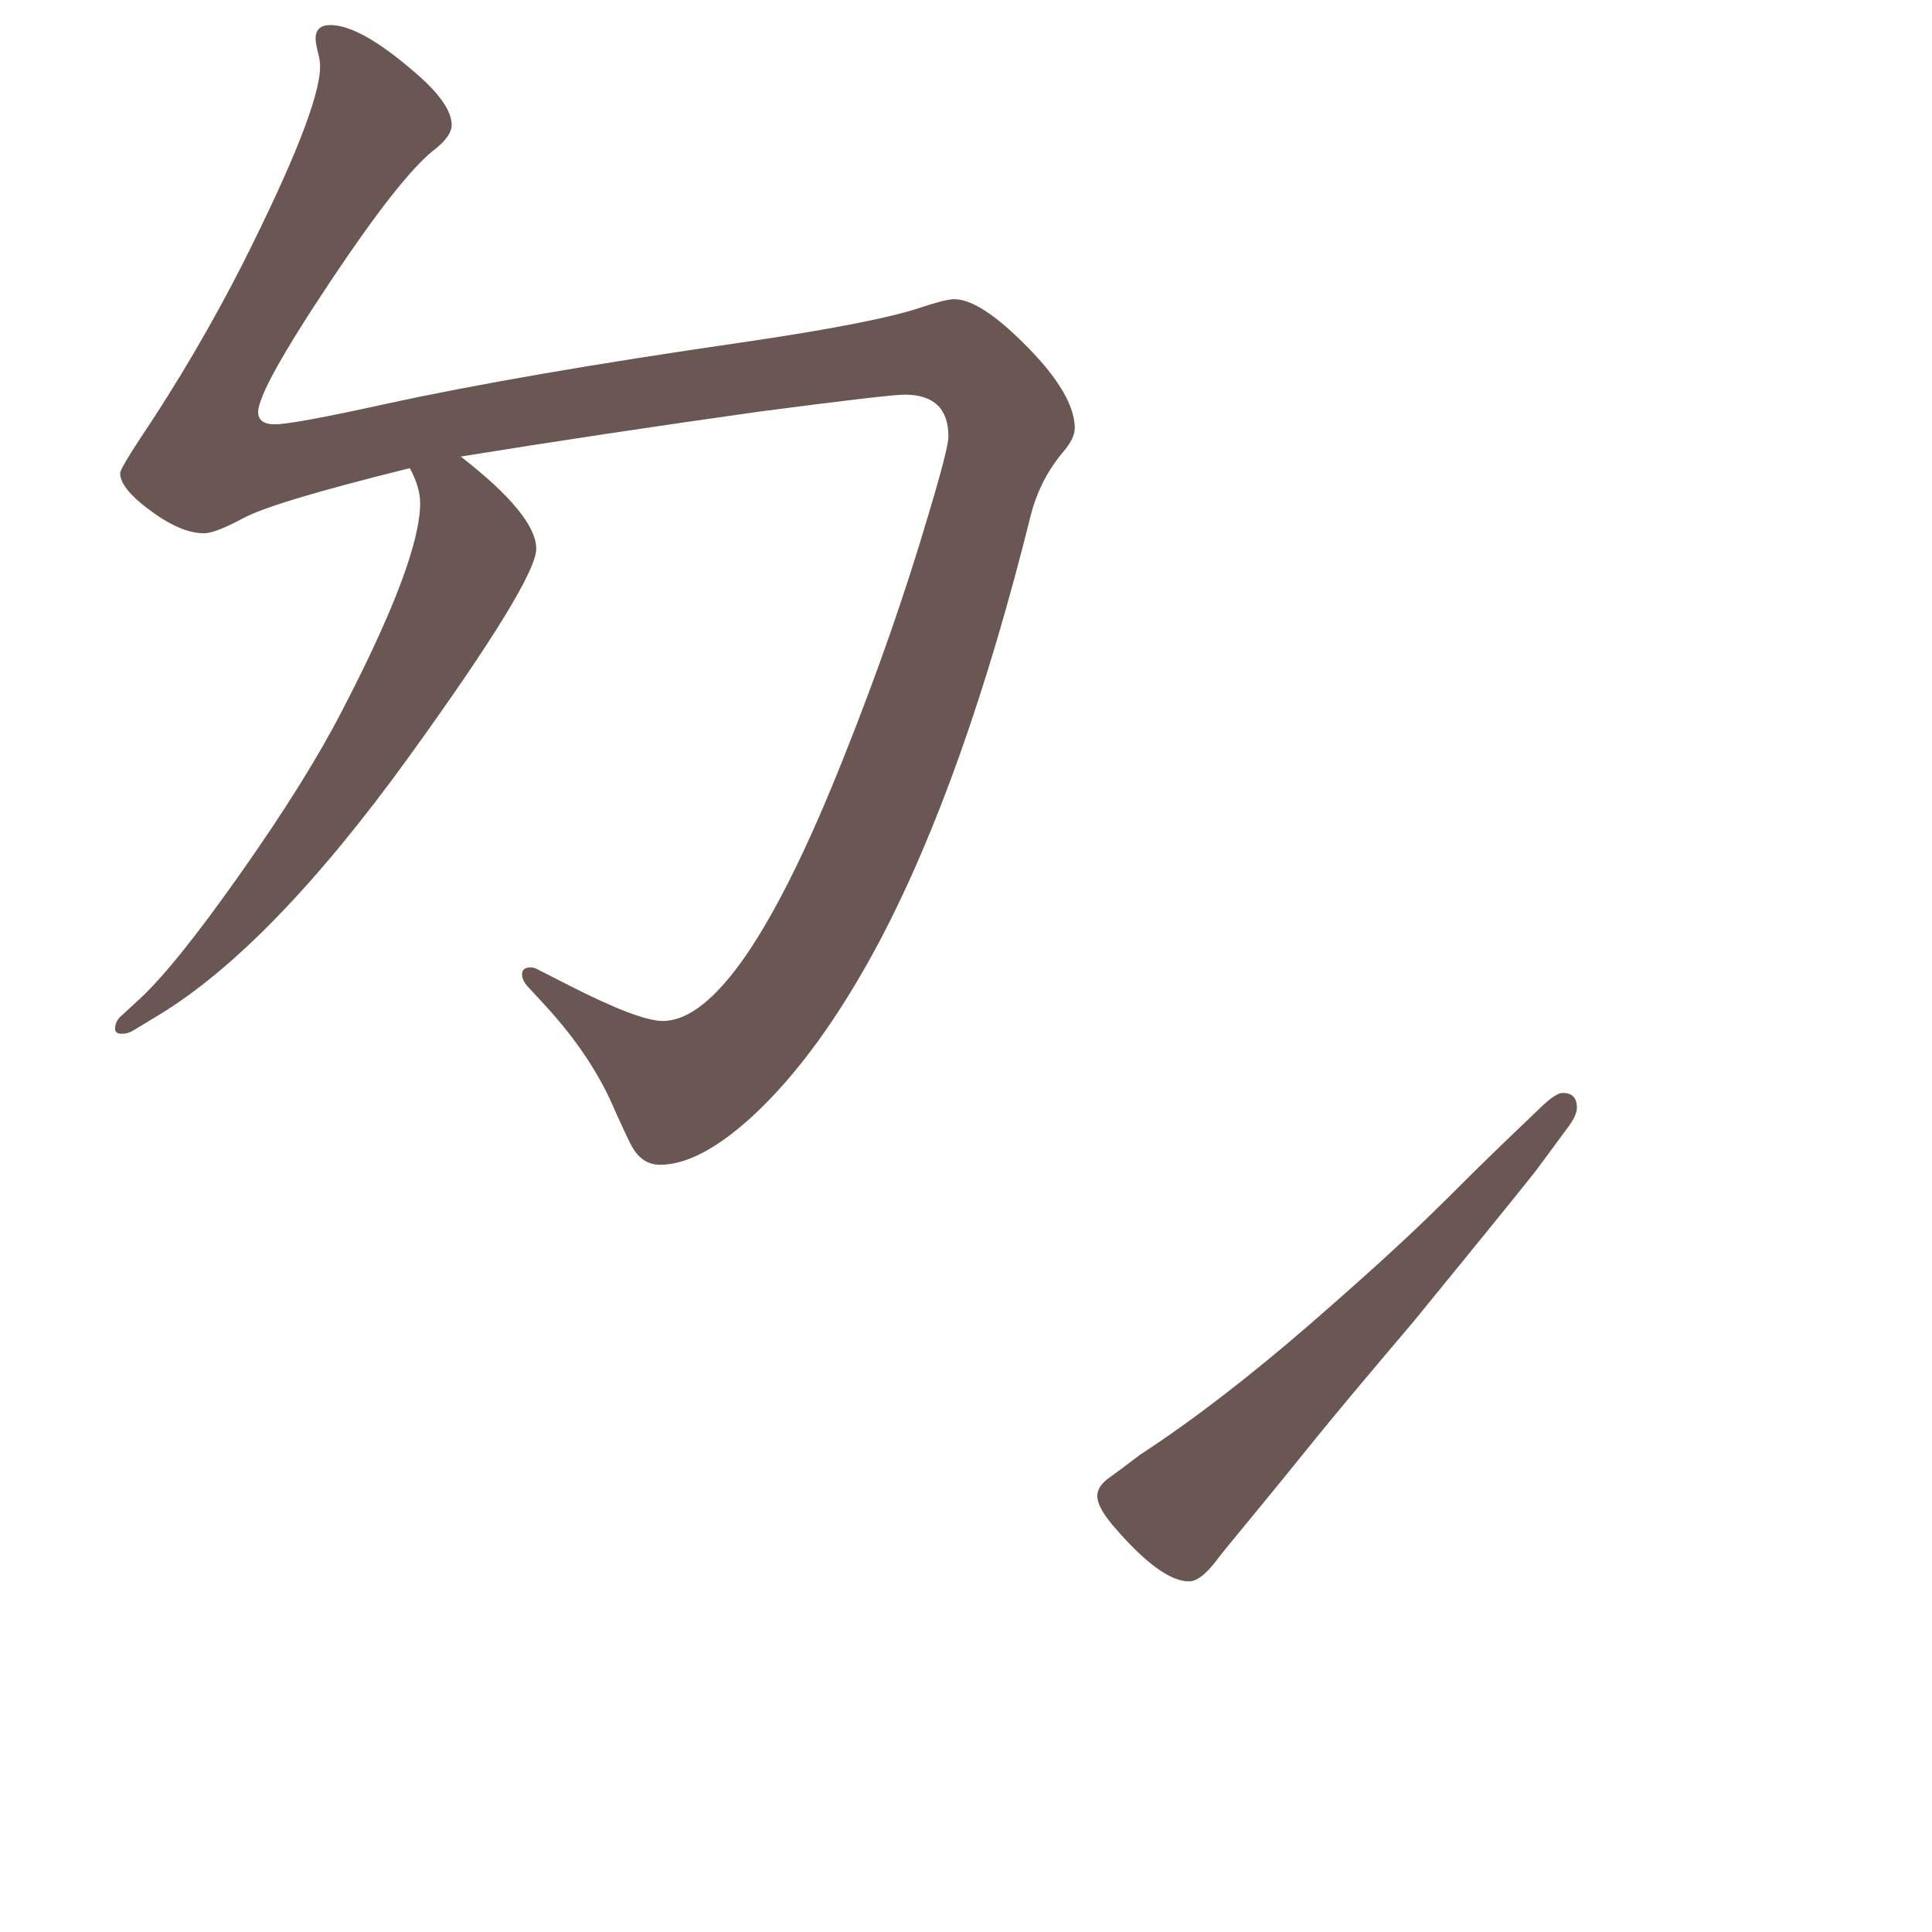
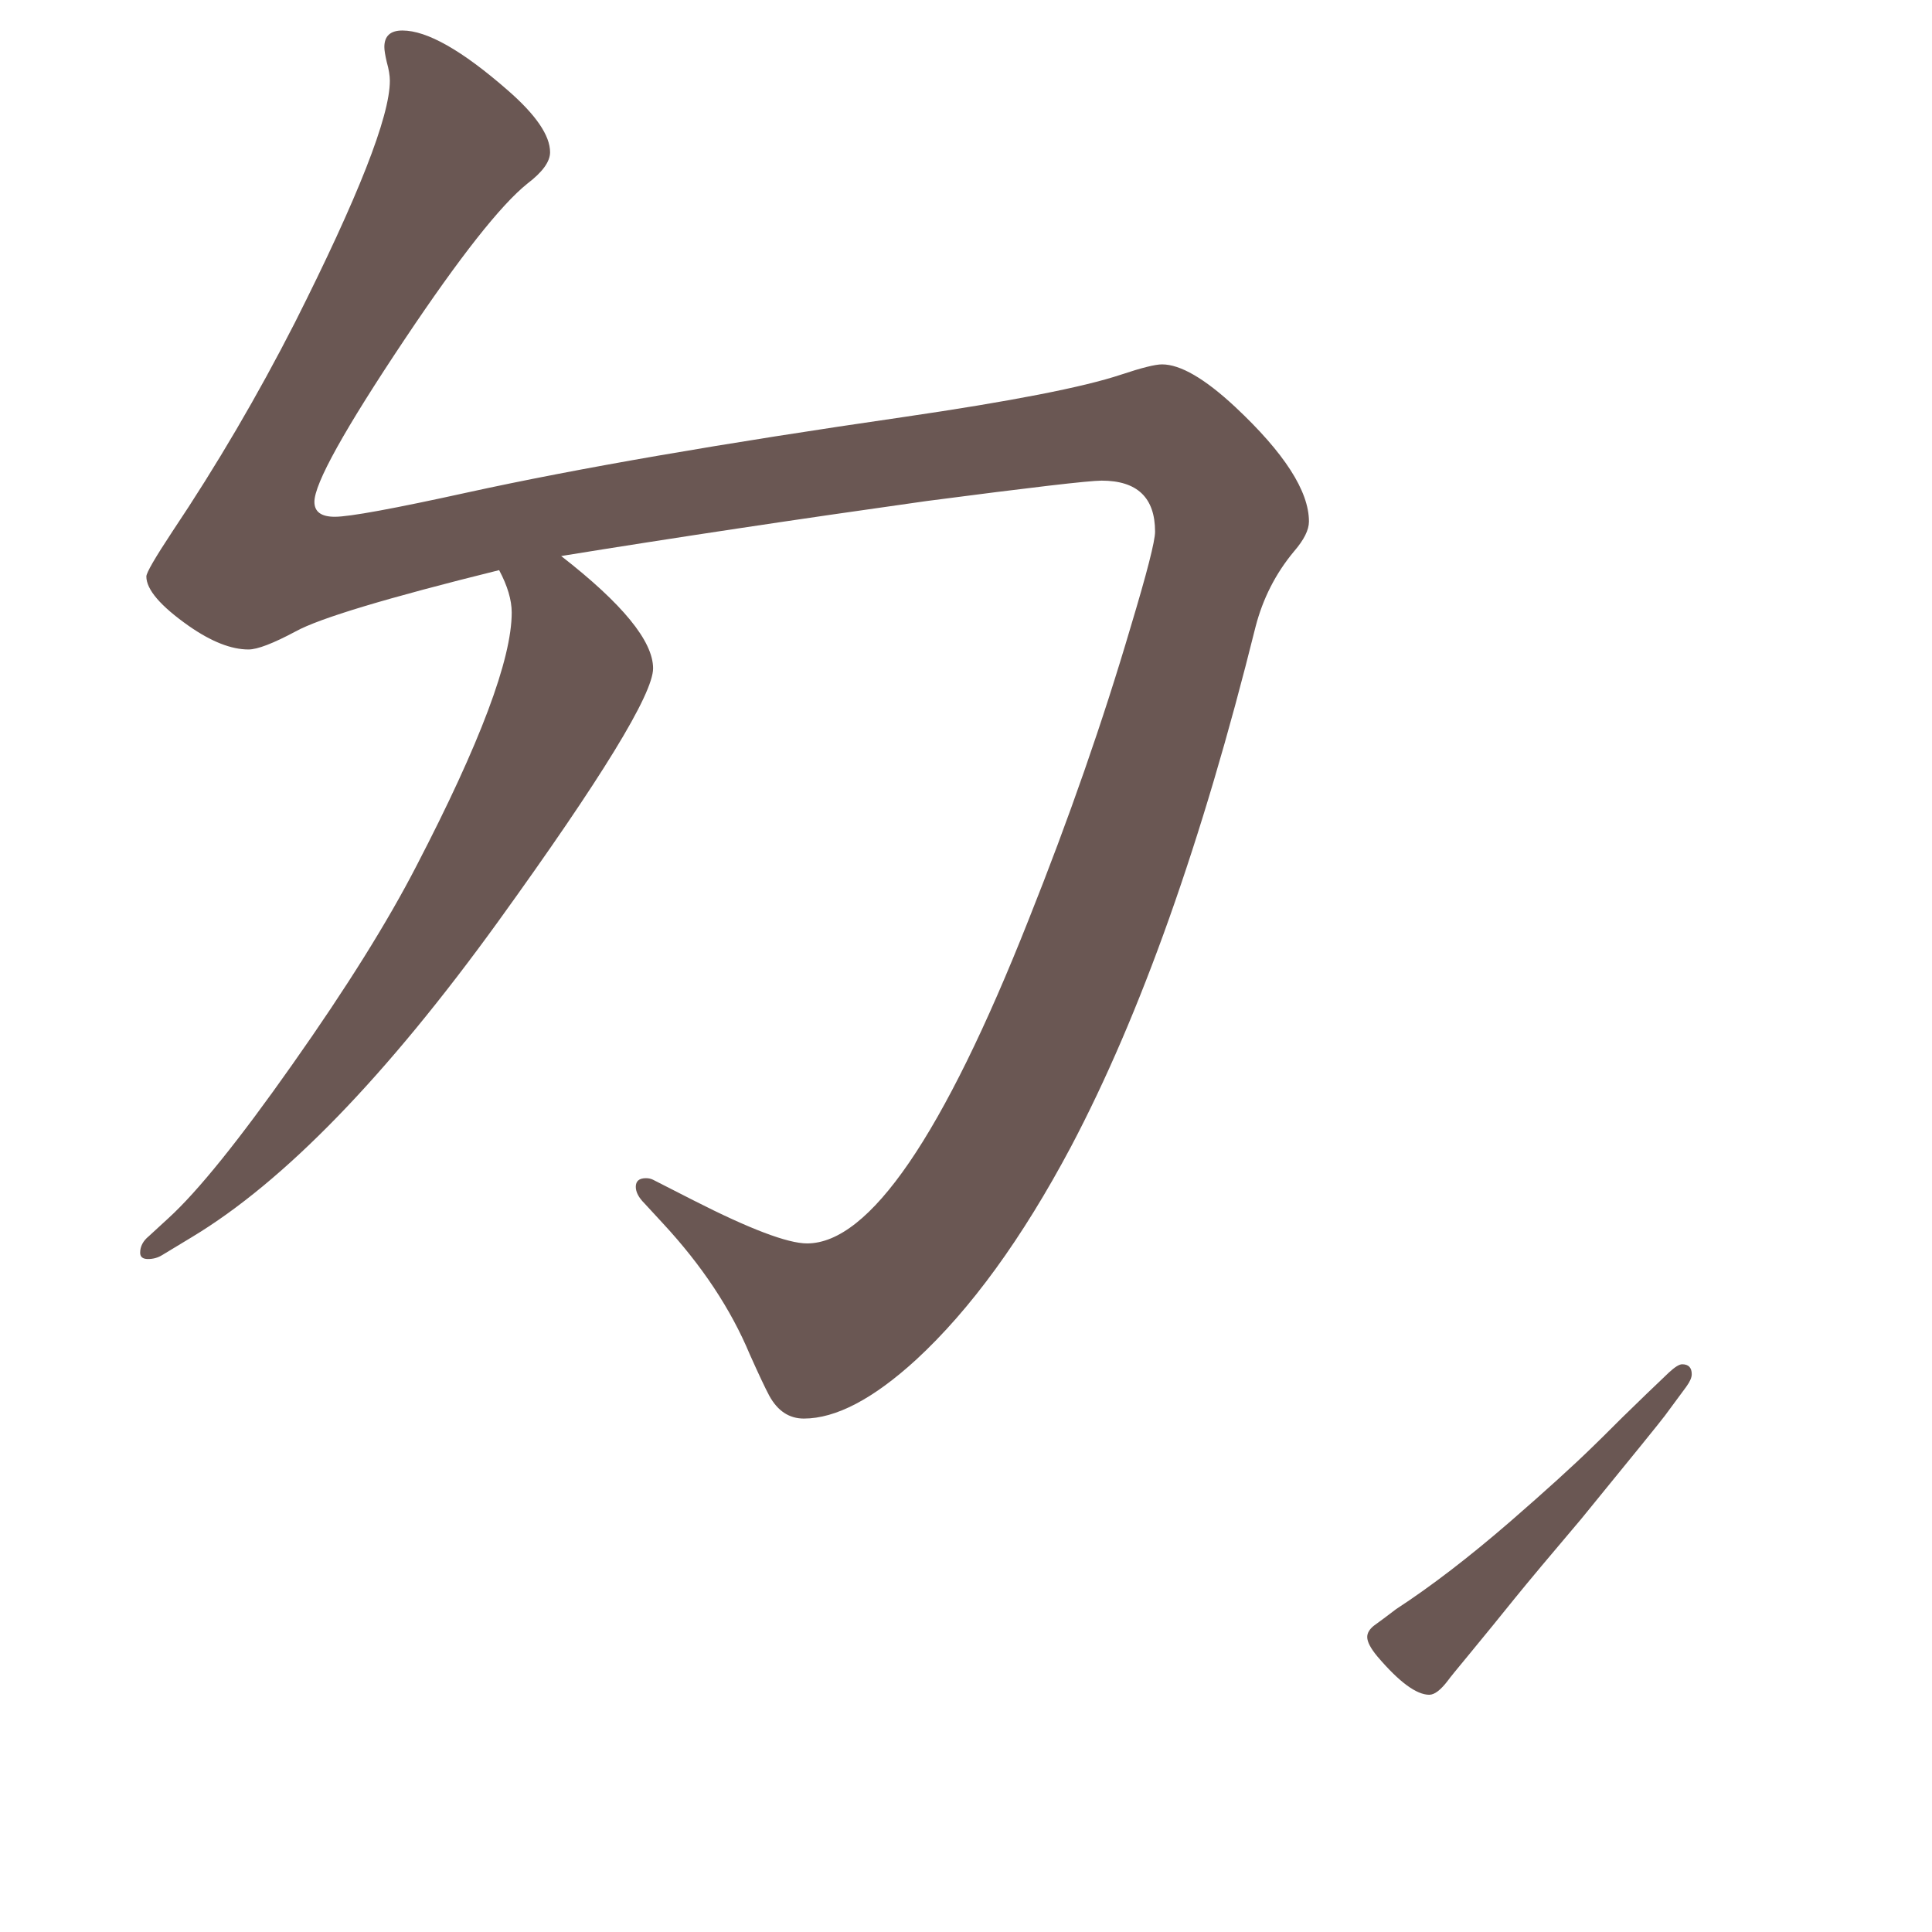
- <svg xmlns="http://www.w3.org/2000/svg" width="24mm" height="24mm" viewBox="0 0 24 24" version="1.1" id="svg3330">
-   <defs id="defs3324" />
-   <g id="layer1" transform="translate(-222.3452,-88.54167)">
-     <g id="g2012" transform="matrix(0.8210913,0,0,0.8210913,46.85531,54.54006)">
-       <rect style="fill:none;fill-opacity:0.6;stroke-width:0.083" id="rect233-7-8-4-5-5-4-7-3" width="29.229" height="29.229" x="213.728" y="41.41" />
-       <g id="g3671-0" transform="matrix(0.6158185,0,0,0.6158185,208.1343,15.69576)">
+ <svg xmlns="http://www.w3.org/2000/svg" width="24mm" height="24mm" viewBox="0 0 24 24" version="1.1" id="svg5161">
+   <defs id="defs5155" />
+   <g id="layer1" transform="translate(-282.8214,-42.42857)">
+     <g id="g5137" transform="translate(66.47907,-1.596395)">
+       <rect style="fill:none;fill-opacity:0.6;stroke-width:0.068" id="rect233-7-8-4-5-5-4-7-3" width="24" height="24" x="216.342" y="44.025" />
+       <g id="g3671-0" transform="matrix(0.6158186,0,0,0.6158185,210.749,18.31046)">
        <rect style="fill:none;fill-opacity:0.6;stroke-width:0.083" id="rect233-56-9" width="29.229" height="29.229" x="9.083" y="41.757" />
        <path d="m 19.15,53.258 q -3.391,0.84 -4.104,1.236 -0.681,0.364 -0.951,0.364 -0.523,0 -1.204,-0.475 -0.856,-0.602 -0.856,-0.998 0,-0.111 0.523,-0.903 1.347,-2.012 2.472,-4.215 1.917,-3.803 1.917,-4.881 0,-0.158 -0.063,-0.38 -0.048,-0.206 -0.048,-0.301 0,-0.333 0.364,-0.333 0.745,0 2.123,1.204 0.856,0.745 0.856,1.252 0,0.285 -0.46,0.634 -0.808,0.65 -2.472,3.138 -1.822,2.726 -1.822,3.28 0,0.301 0.412,0.301 0.444,0 2.678,-0.491 3.328,-0.729 8.795,-1.521 3.248,-0.475 4.389,-0.856 0.618,-0.206 0.824,-0.206 0.555,0 1.474,0.856 1.49,1.394 1.49,2.314 0,0.254 -0.301,0.602 -0.555,0.666 -0.776,1.521 -1.616,6.497 -3.724,10.49 -1.474,2.773 -3.122,4.294 -1.299,1.188 -2.266,1.188 -0.444,0 -0.697,-0.46 -0.127,-0.238 -0.396,-0.84 -0.57,-1.363 -1.743,-2.63 l -0.38,-0.412 q -0.174,-0.174 -0.174,-0.333 0,-0.174 0.206,-0.174 0.079,0 0.143,0.032 l 0.808,0.412 q 1.711,0.872 2.298,0.872 1.886,0 4.469,-6.529 1.22,-3.058 2.06,-5.911 0.491,-1.632 0.491,-1.917 0,-1.03 -1.078,-1.03 -0.38,0 -3.534,0.412 -3.946,0.555 -7.368,1.109 1.854,1.442 1.854,2.266 0,0.776 -3.122,5.102 -3.391,4.69 -6.18,6.37 l -0.602,0.364 q -0.127,0.079 -0.285,0.079 -0.158,0 -0.158,-0.127 0,-0.19 0.174,-0.333 l 0.396,-0.364 q 0.887,-0.808 2.504,-3.106 1.632,-2.314 2.504,-4.009 1.917,-3.692 1.917,-5.102 0,-0.38 -0.254,-0.856 z" style="font-weight:bold;font-size:11.289px;line-height:1.25;font-family:MOESongUN;-inkscape-font-specification:'MOESongUN Bold';letter-spacing:0px;word-spacing:0px;fill:#6a5753;fill-opacity:1;stroke-width:0.761" id="path562-9-3" />
      </g>
-       <g id="g4651-6" transform="matrix(0.6158185,0,0,0.6158185,119.5607,26.92516)">
+       <g id="g4651-6" transform="matrix(0.3421214,0,0,0.3421214,171.7888,43.73913)">
        <rect style="fill:none;fill-opacity:0.6;stroke-width:0.083" id="rect233-5-2-0" width="29.229" height="29.229" x="171.148" y="41.757" />
        <path d="m 191.462,51.179 -0.783,1.06 q -0.193,0.265 -3.036,3.747 -1.687,1.988 -2.41,2.88 -0.795,0.988 -1.639,2.012 -0.699,0.843 -0.783,0.964 -0.398,0.53 -0.687,0.53 -0.699,0 -1.88,-1.386 -0.373,-0.446 -0.373,-0.711 0,-0.217 0.241,-0.41 l 0.361,-0.265 0.446,-0.337 q 1.904,-1.241 4.145,-3.181 1.928,-1.675 2.988,-2.711 0.241,-0.229 1.072,-1.06 0.59,-0.578 0.88,-0.855 l 0.819,-0.783 q 0.325,-0.301 0.482,-0.301 0.349,0 0.349,0.361 0,0.181 -0.193,0.446 z" style="font-weight:bold;font-size:11.289px;line-height:1.25;font-family:MOESongUN;-inkscape-font-specification:'MOESongUN Bold';letter-spacing:0px;word-spacing:0px;fill:#6a5753;fill-opacity:1;stroke-width:0.578" id="path630-9-6" />
      </g>
    </g>
  </g>
</svg>
